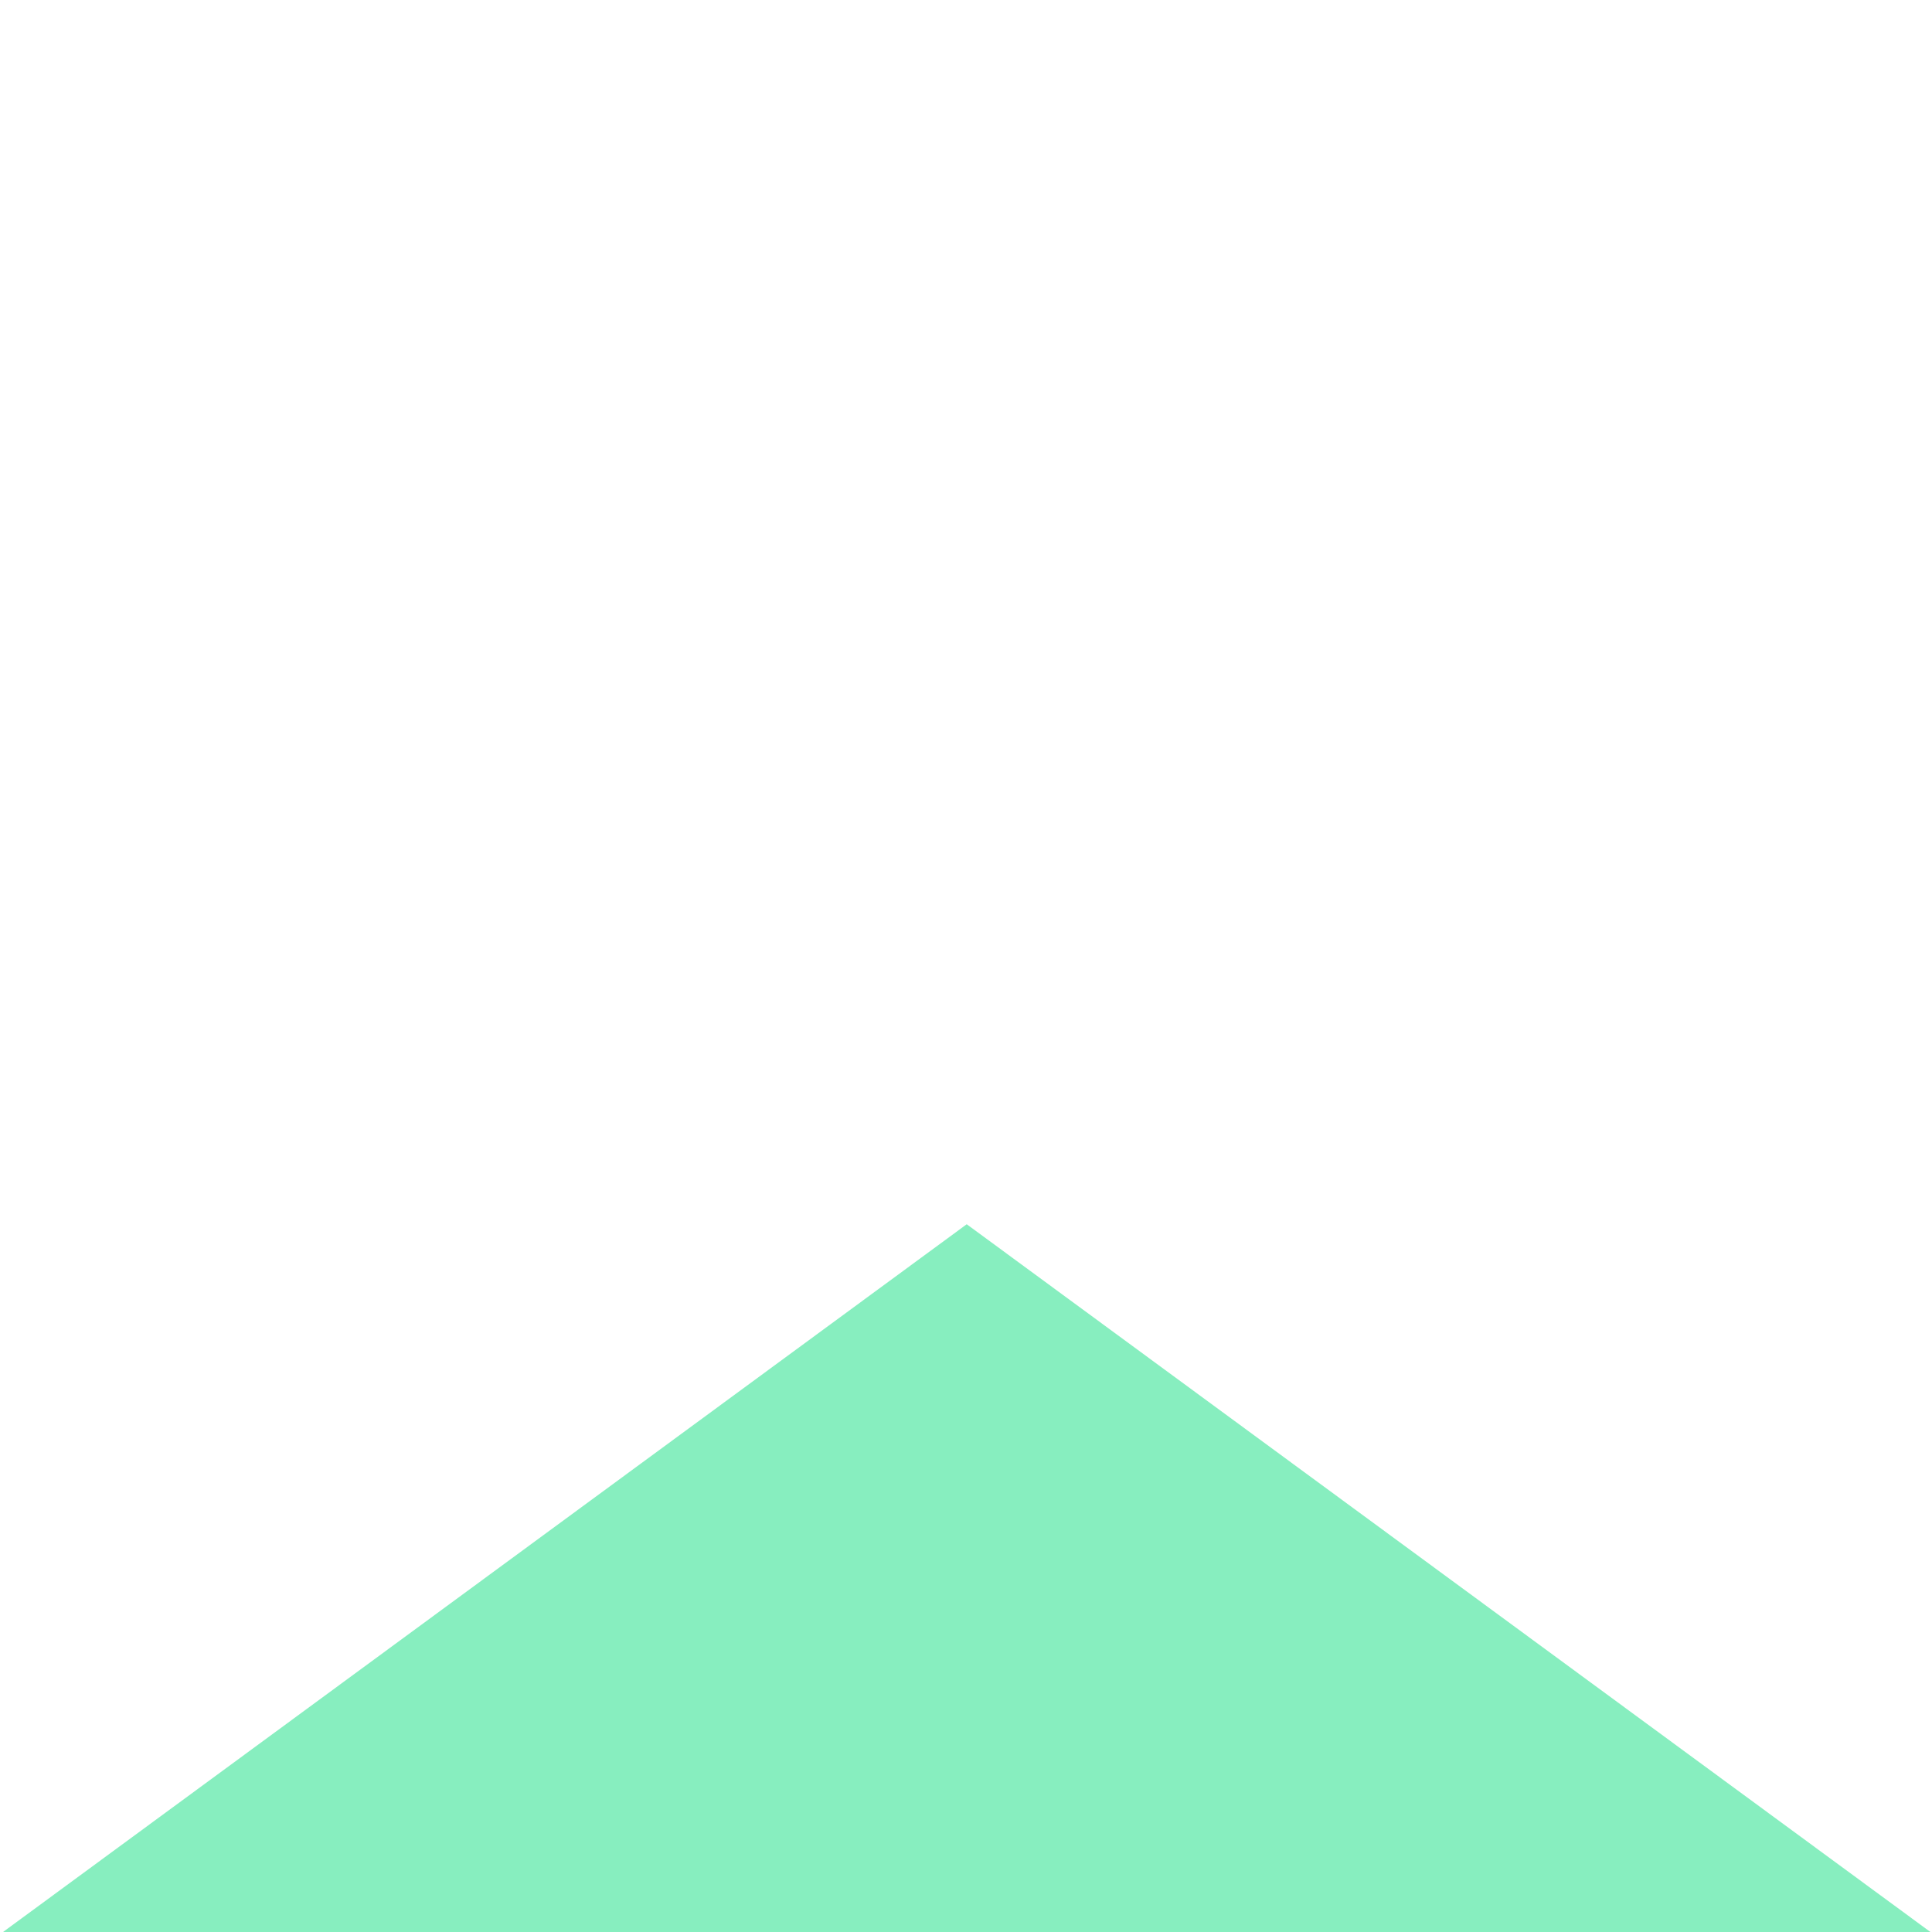
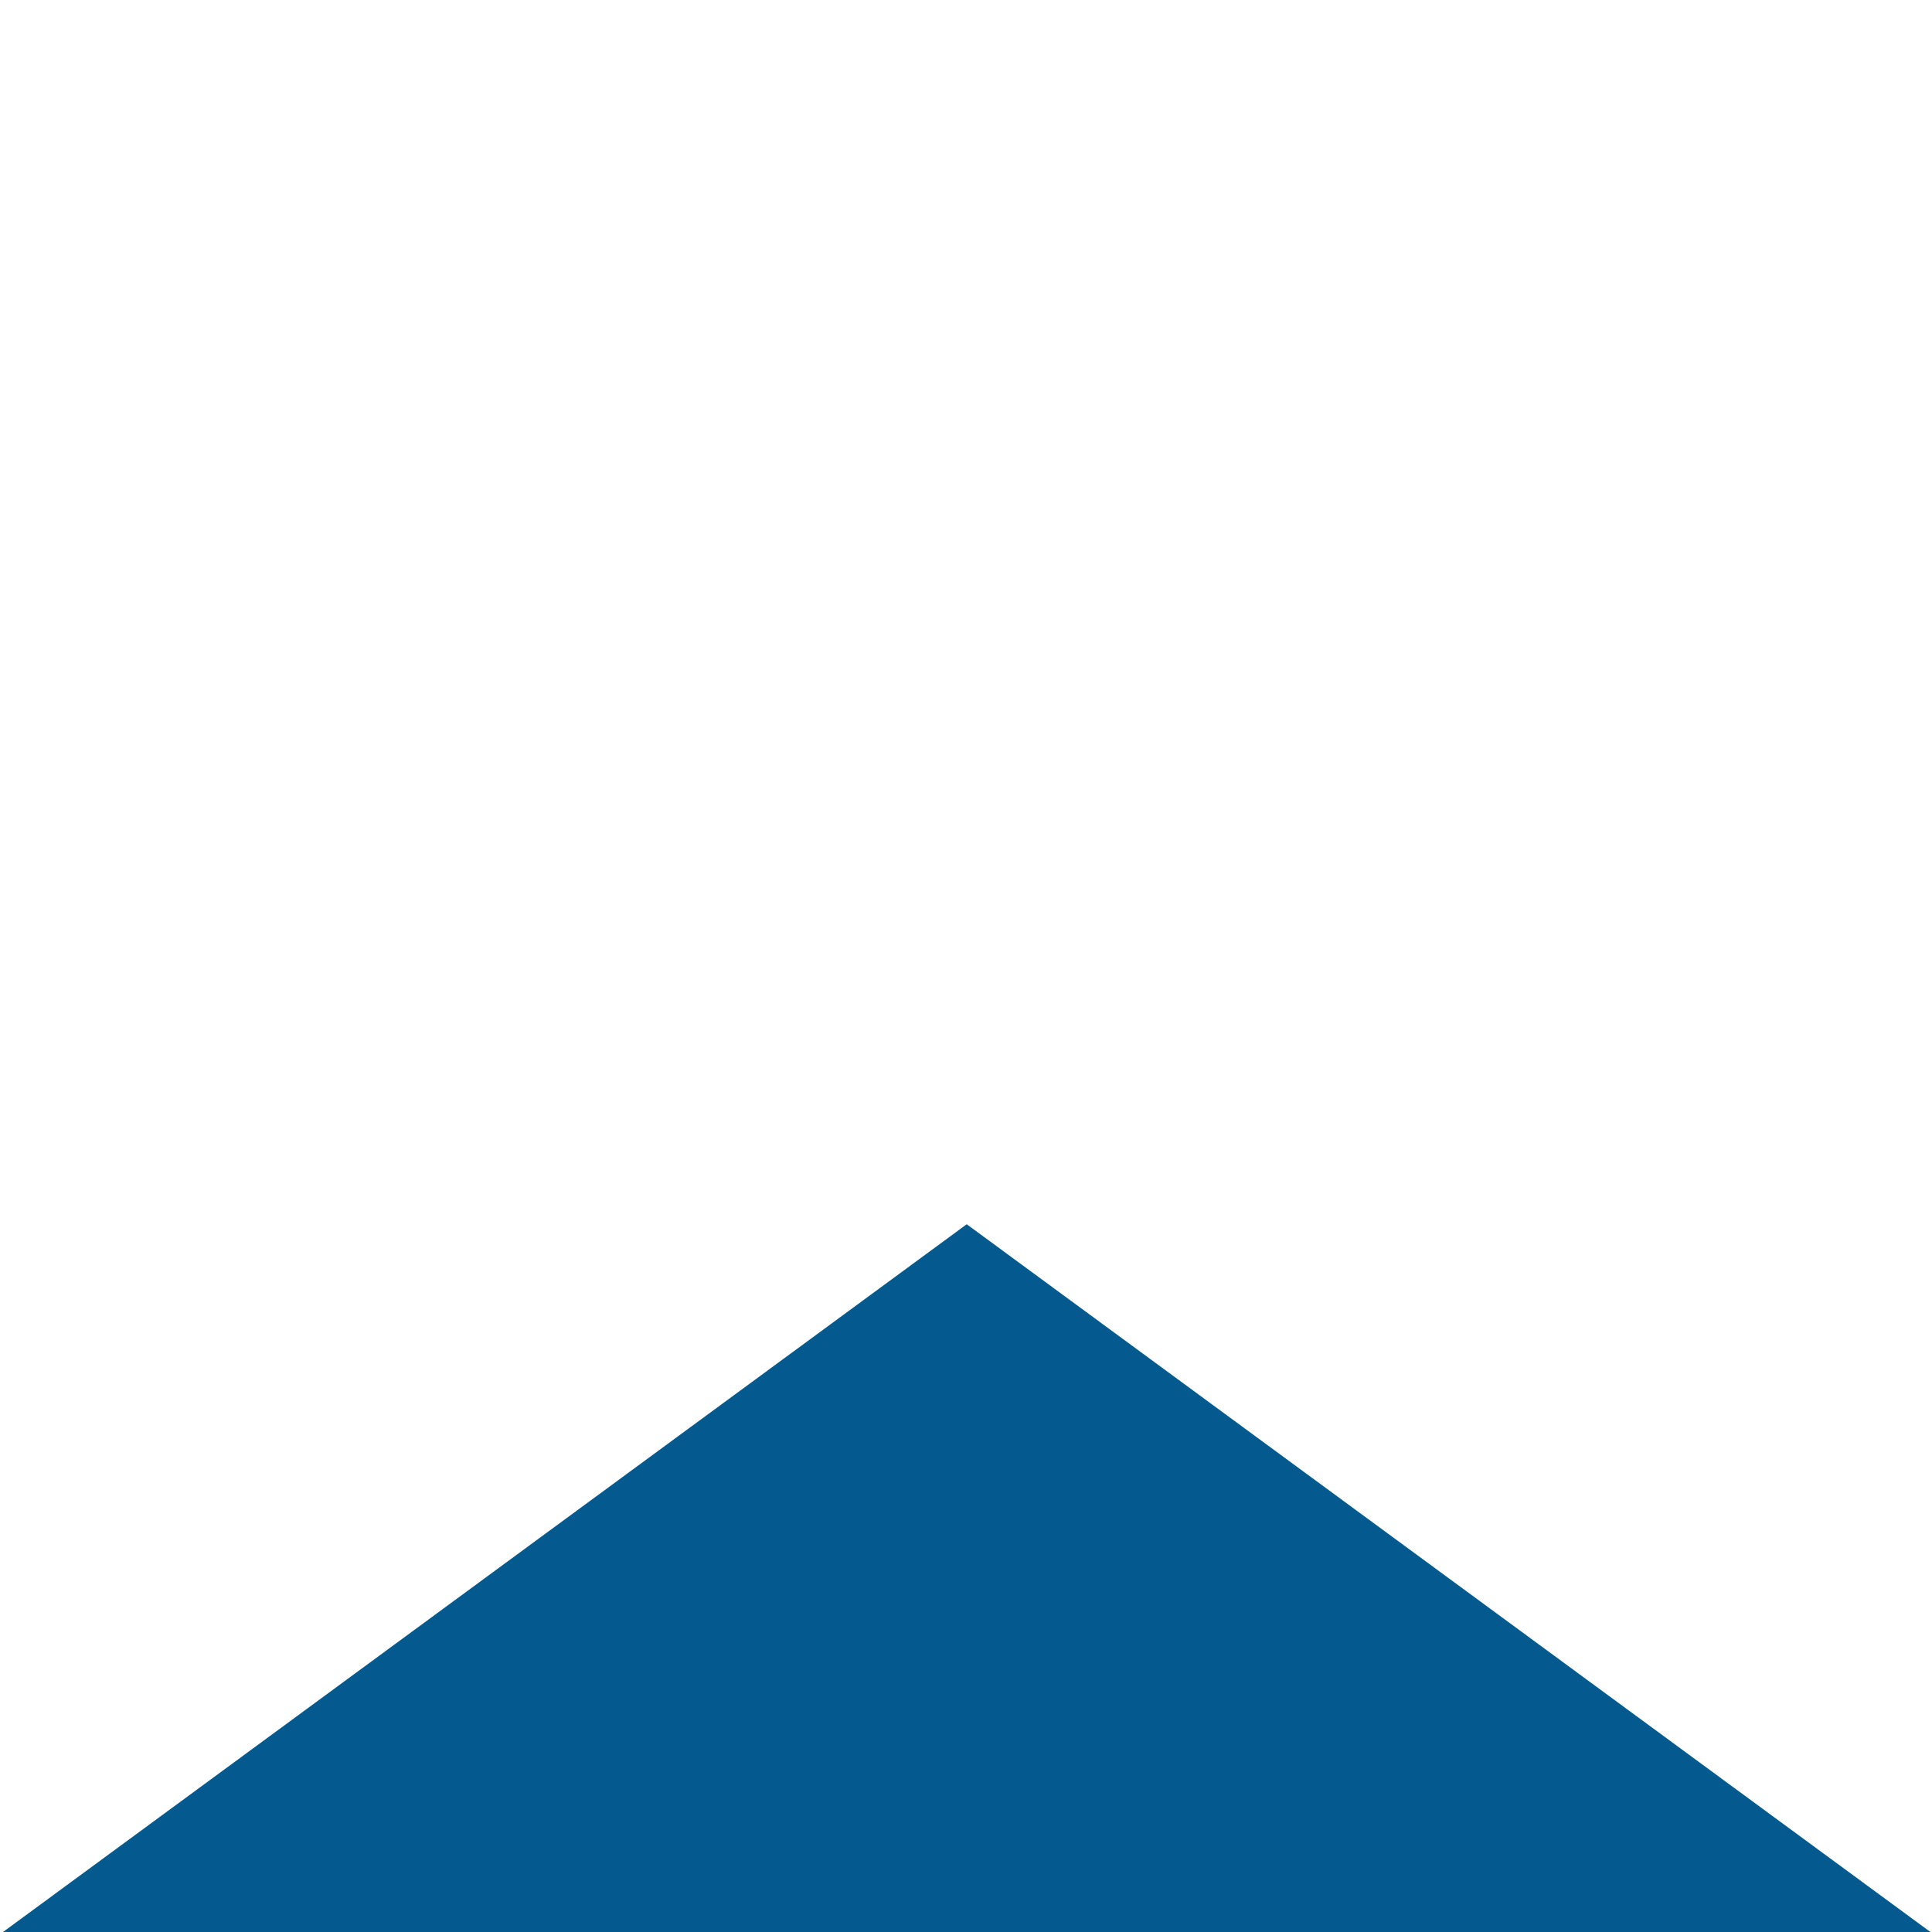
<svg xmlns="http://www.w3.org/2000/svg" width="24" height="24" viewBox="0 0 24 24" version="1.1" id="svg4">
  <defs id="defs8" />
-   <path d="M 24.009,24.021 H 0.009 L 12.009,15.208 Z" id="path2" style="fill:#87eebf;fill-opacity:1;stroke-width:0.664" />
+   <path d="M 24.009,24.021 H 0.009 L 12.009,15.208 Z" id="path2" style="fill:#045a8f;fill-opacity:1;stroke-width:0.664" />
</svg>
